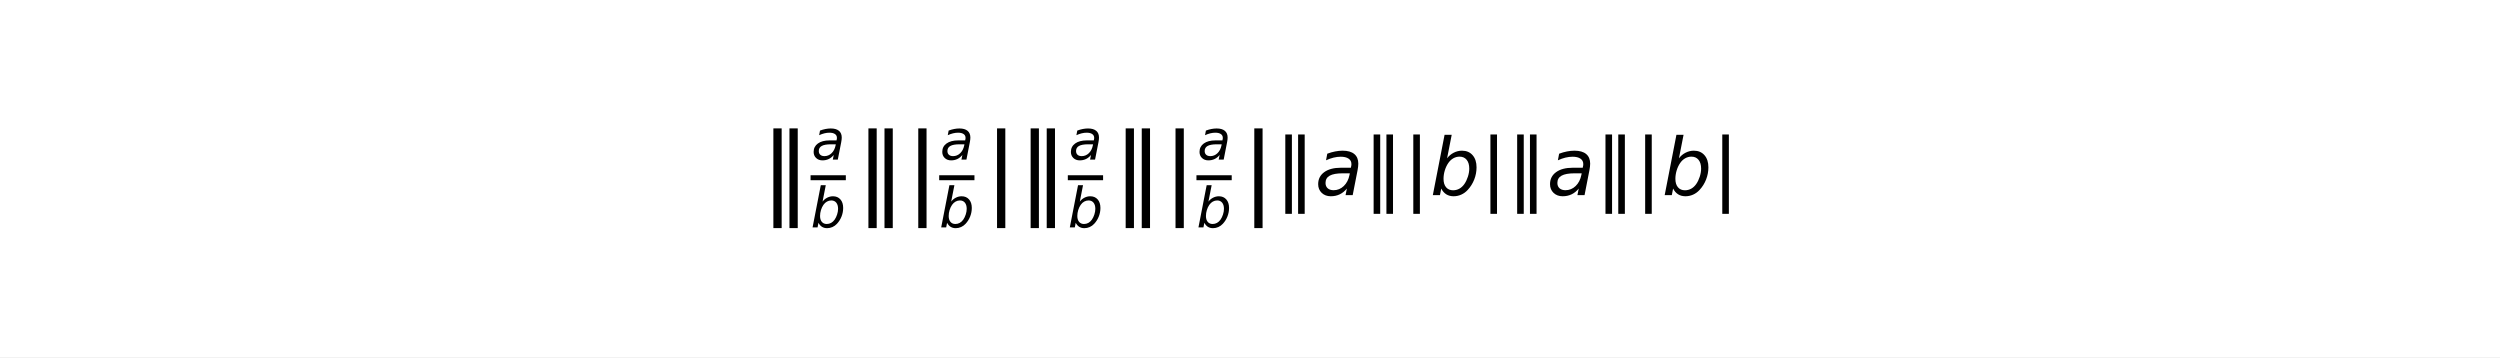
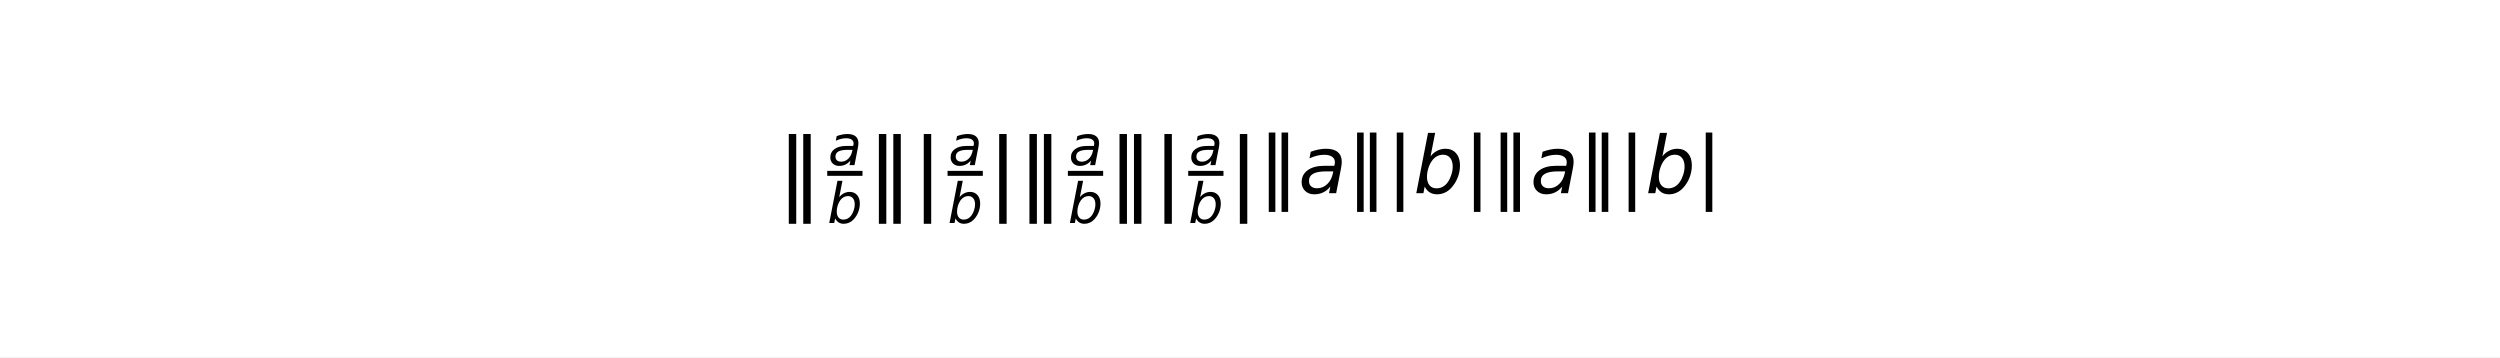
<svg xmlns="http://www.w3.org/2000/svg" xmlns:xlink="http://www.w3.org/1999/xlink" width="378pt" height="54pt" viewBox="0 0 378 54" version="1.1">
  <defs>
    <style type="text/css">*{stroke-linejoin: round; stroke-linecap: butt}</style>
  </defs>
  <g id="figure_1">
    <g id="patch_1">
      <path d="M 0 54  L 378 54  L 378 0  L 0 0  z " style="fill: #ffffff" />
    </g>
    <g id="text_1">
-       <g transform="translate(115.02 29.58) scale(0.12 -0.12)">
+       <g transform="translate(117.54 29.28) scale(0.12 -0.12)">
        <defs>
-           <path id="DejaVuSans-2016" d="M 1344 4891  L 1344 -1509  L 813 -1509  L 813 4891  L 1344 4891  z M 2376 4891  L 2376 -1509  L 1845 -1509  L 1845 4891  L 2376 4891  z " transform="scale(0.015625)" />
-           <path id="DejaVuSans-Oblique-61" d="M 3438 1997  L 3047 0  L 2472 0  L 2578 531  Q 2325 219 2001 64  Q 1678 -91 1281 -91  Q 834 -91 548 182  Q 263 456 263 884  Q 263 1497 752 1853  Q 1241 2209 2100 2209  L 2900 2209  L 2931 2363  Q 2938 2388 2941 2417  Q 2944 2447 2944 2509  Q 2944 2788 2717 2942  Q 2491 3097 2081 3097  Q 1800 3097 1504 3025  Q 1209 2953 897 2809  L 997 3341  Q 1322 3463 1633 3523  Q 1944 3584 2234 3584  Q 2853 3584 3176 3315  Q 3500 3047 3500 2534  Q 3500 2431 3484 2292  Q 3469 2153 3438 1997  z M 2816 1759  L 2241 1759  Q 1534 1759 1195 1570  Q 856 1381 856 984  Q 856 709 1029 553  Q 1203 397 1509 397  Q 1978 397 2328 733  Q 2678 1069 2791 1631  L 2816 1759  z " transform="scale(0.015625)" />
-           <path id="DejaVuSans-Oblique-62" d="M 3169 2138  Q 3169 2591 2961 2847  Q 2753 3103 2388 3103  Q 2122 3103 1889 2973  Q 1656 2844 1484 2597  Q 1303 2338 1198 1995  Q 1094 1653 1094 1313  Q 1094 881 1298 636  Q 1503 391 1863 391  Q 2134 391 2365 517  Q 2597 644 2772 891  Q 2950 1147 3059 1487  Q 3169 1828 3169 2138  z M 1381 2969  Q 1594 3256 1914 3420  Q 2234 3584 2584 3584  Q 3122 3584 3439 3221  Q 3756 2859 3756 2241  Q 3756 1734 3570 1259  Q 3384 784 3041 416  Q 2816 172 2522 40  Q 2228 -91 1906 -91  Q 1566 -91 1316 65  Q 1066 222 909 531  L 806 0  L 231 0  L 1178 4863  L 1753 4863  L 1381 2969  z " transform="scale(0.015625)" />
-           <path id="DejaVuSans-7c" d="M 1344 4891  L 1344 -1509  L 813 -1509  L 813 4891  L 1344 4891  z " transform="scale(0.015625)" />
+           <path id="DejaVuSans-af8" d="M 1344 4891  L 1344 -1509  L 813 -1509  L 813 4891  L 1344 4891  z M 2375 4891  L 2375 -1509  L 1844 -1509  L 1844 4891  L 2375 4891  z " transform="scale(0.015625)" />
+           <path id="DejaVuSans-Oblique-44" d="M 3438 1997  L 3047 0  L 2472 0  L 2578 531  Q 2325 219 2001 64  Q 1678 -91 1281 -91  Q 834 -91 548 182  Q 263 456 263 884  Q 263 1497 752 1853  Q 1241 2209 2100 2209  L 2900 2209  L 2931 2363  Q 2938 2388 2941 2417  Q 2944 2447 2944 2509  Q 2944 2788 2717 2942  Q 2491 3097 2081 3097  Q 1800 3097 1504 3025  Q 1209 2953 897 2809  L 997 3341  Q 1322 3463 1633 3523  Q 1944 3584 2234 3584  Q 2853 3584 3176 3315  Q 3500 3047 3500 2534  Q 3500 2431 3484 2292  Q 3469 2153 3438 1997  z M 2816 1759  L 2241 1759  Q 1534 1759 1195 1570  Q 856 1381 856 984  Q 856 709 1029 553  Q 1203 397 1509 397  Q 1978 397 2328 733  Q 2678 1069 2791 1631  L 2816 1759  z " transform="scale(0.015625)" />
+           <path id="DejaVuSans-Oblique-45" d="M 3169 2138  Q 3169 2591 2961 2847  Q 2753 3103 2388 3103  Q 2122 3103 1889 2973  Q 1656 2844 1484 2597  Q 1303 2338 1198 1995  Q 1094 1653 1094 1313  Q 1094 881 1298 636  Q 1503 391 1863 391  Q 2134 391 2365 517  Q 2597 644 2772 891  Q 2950 1147 3059 1487  Q 3169 1828 3169 2138  z M 1381 2969  Q 1594 3256 1914 3420  Q 2234 3584 2584 3584  Q 3122 3584 3439 3221  Q 3756 2859 3756 2241  Q 3756 1734 3570 1259  Q 3384 784 3041 416  Q 2816 172 2522 40  Q 2228 -91 1906 -91  Q 1566 -91 1316 65  Q 1066 222 909 531  L 806 0  L 231 0  L 1178 4863  L 1753 4863  L 1381 2969  z " transform="scale(0.015625)" />
+           <path id="DejaVuSans-5f" d="M 1344 4891  L 1344 -1509  L 813 -1509  L 813 4891  L 1344 4891  z " transform="scale(0.015625)" />
        </defs>
-         <use xlink:href="#DejaVuSans-2016" transform="translate(0 -11.28125) scale(1.256297)" />
-         <use xlink:href="#DejaVuSans-Oblique-61" transform="translate(63.8125 45.42969) scale(0.7)" />
-         <use xlink:href="#DejaVuSans-Oblique-62" transform="translate(62.8125 -40.00469) scale(0.7)" />
-         <use xlink:href="#DejaVuSans-2016" transform="translate(119.7461 -11.28125) scale(1.256297)" />
-         <use xlink:href="#DejaVuSans-7c" transform="translate(182.5586 -11.28125) scale(1.256297)" />
-         <use xlink:href="#DejaVuSans-Oblique-61" transform="translate(225.8834 45.42969) scale(0.7)" />
-         <use xlink:href="#DejaVuSans-Oblique-62" transform="translate(224.8834 -40.00469) scale(0.7)" />
-         <use xlink:href="#DejaVuSans-7c" transform="translate(281.817 -11.28125) scale(1.256297)" />
-         <use xlink:href="#DejaVuSans-2016" transform="translate(324.1418 -11.28125) scale(1.256297)" />
-         <use xlink:href="#DejaVuSans-Oblique-61" transform="translate(387.9543 45.42969) scale(0.7)" />
-         <use xlink:href="#DejaVuSans-Oblique-62" transform="translate(386.9543 -40.00469) scale(0.7)" />
-         <use xlink:href="#DejaVuSans-2016" transform="translate(443.8879 -11.28125) scale(1.256297)" />
-         <use xlink:href="#DejaVuSans-7c" transform="translate(506.7004 -11.28125) scale(1.256297)" />
-         <use xlink:href="#DejaVuSans-Oblique-61" transform="translate(550.0253 45.42969) scale(0.7)" />
-         <use xlink:href="#DejaVuSans-Oblique-62" transform="translate(549.0253 -40.00469) scale(0.7)" />
-         <use xlink:href="#DejaVuSans-7c" transform="translate(605.9589 -11.28125) scale(1.256297)" />
-         <use xlink:href="#DejaVuSans-2016" transform="translate(648.2837 0.6375)" />
-         <use xlink:href="#DejaVuSans-Oblique-61" transform="translate(698.2837 0.6375)" />
-         <use xlink:href="#DejaVuSans-2016" transform="translate(759.563 0.6375)" />
-         <use xlink:href="#DejaVuSans-7c" transform="translate(809.563 0.6375)" />
-         <use xlink:href="#DejaVuSans-Oblique-62" transform="translate(843.2544 0.6375)" />
-         <use xlink:href="#DejaVuSans-7c" transform="translate(906.731 0.6375)" />
-         <use xlink:href="#DejaVuSans-2016" transform="translate(940.4224 0.6375)" />
-         <use xlink:href="#DejaVuSans-Oblique-61" transform="translate(990.4224 0.6375)" />
-         <use xlink:href="#DejaVuSans-2016" transform="translate(1051.702 0.6375)" />
-         <use xlink:href="#DejaVuSans-7c" transform="translate(1101.702 0.6375)" />
-         <use xlink:href="#DejaVuSans-Oblique-62" transform="translate(1135.393 0.6375)" />
-         <use xlink:href="#DejaVuSans-7c" transform="translate(1198.87 0.6375)" />
-         <path d="M 62.812 19.434  L 62.812 25.684  L 107.246 25.684  L 107.246 19.434  L 62.812 19.434  z " />
-         <path d="M 224.883 19.434  L 224.883 25.684  L 269.317 25.684  L 269.317 19.434  L 224.883 19.434  z " />
-         <path d="M 386.954 19.434  L 386.954 25.684  L 431.388 25.684  L 431.388 19.434  L 386.954 19.434  z " />
-         <path d="M 549.025 19.434  L 549.025 25.684  L 593.459 25.684  L 593.459 19.434  L 549.025 19.434  z " />
+         <use xlink:href="#DejaVuSans-af8" transform="translate(0 -11.30937) scale(1.131297)" />
+         <use xlink:href="#DejaVuSans-Oblique-44" transform="translate(63.8125 35.94844) scale(0.7)" />
+         <use xlink:href="#DejaVuSans-Oblique-45" transform="translate(62.8125 -36.98594) scale(0.7)" />
+         <use xlink:href="#DejaVuSans-af8" transform="translate(113.4961 -11.30937) scale(1.131297)" />
+         <use xlink:href="#DejaVuSans-5f" transform="translate(170.0586 -11.30937) scale(1.131297)" />
+         <use xlink:href="#DejaVuSans-Oblique-44" transform="translate(215.422 35.94844) scale(0.7)" />
+         <use xlink:href="#DejaVuSans-Oblique-45" transform="translate(214.422 -36.98594) scale(0.7)" />
+         <use xlink:href="#DejaVuSans-5f" transform="translate(265.1056 -11.30937) scale(1.131297)" />
+         <use xlink:href="#DejaVuSans-af8" transform="translate(303.219 -11.30937) scale(1.131297)" />
+         <use xlink:href="#DejaVuSans-Oblique-44" transform="translate(367.0315 35.94844) scale(0.7)" />
+         <use xlink:href="#DejaVuSans-Oblique-45" transform="translate(366.0315 -36.98594) scale(0.7)" />
+         <use xlink:href="#DejaVuSans-af8" transform="translate(416.7151 -11.30937) scale(1.131297)" />
+         <use xlink:href="#DejaVuSans-5f" transform="translate(473.2776 -11.30937) scale(1.131297)" />
+         <use xlink:href="#DejaVuSans-Oblique-44" transform="translate(518.641 35.94844) scale(0.7)" />
+         <use xlink:href="#DejaVuSans-Oblique-45" transform="translate(517.641 -36.98594) scale(0.7)" />
+         <use xlink:href="#DejaVuSans-5f" transform="translate(568.3246 -11.30937) scale(1.131297)" />
+         <use xlink:href="#DejaVuSans-af8" transform="translate(606.438 0.578125)" />
+         <use xlink:href="#DejaVuSans-Oblique-44" transform="translate(656.438 0.578125)" />
+         <use xlink:href="#DejaVuSans-af8" transform="translate(717.7173 0.578125)" />
+         <use xlink:href="#DejaVuSans-5f" transform="translate(767.7173 0.578125)" />
+         <use xlink:href="#DejaVuSans-Oblique-45" transform="translate(801.4087 0.578125)" />
+         <use xlink:href="#DejaVuSans-5f" transform="translate(864.8853 0.578125)" />
+         <use xlink:href="#DejaVuSans-af8" transform="translate(898.5767 0.578125)" />
+         <use xlink:href="#DejaVuSans-Oblique-44" transform="translate(948.5767 0.578125)" />
+         <use xlink:href="#DejaVuSans-af8" transform="translate(1009.856 0.578125)" />
+         <use xlink:href="#DejaVuSans-5f" transform="translate(1059.856 0.578125)" />
+         <use xlink:href="#DejaVuSans-Oblique-45" transform="translate(1093.547 0.578125)" />
+         <use xlink:href="#DejaVuSans-5f" transform="translate(1157.024 0.578125)" />
+         <path d="M 62.812 22.453  L 62.812 28.703  L 107.246 28.703  L 107.246 22.453  L 62.812 22.453  z " />
+         <path d="M 214.422 22.453  L 214.422 28.703  L 258.856 28.703  L 258.856 22.453  L 214.422 22.453  z " />
+         <path d="M 366.031 22.453  L 366.031 28.703  L 410.465 28.703  L 410.465 22.453  L 366.031 22.453  z " />
+         <path d="M 517.641 22.453  L 517.641 28.703  L 562.075 28.703  L 562.075 22.453  L 517.641 22.453  z " />
      </g>
    </g>
  </g>
</svg>
